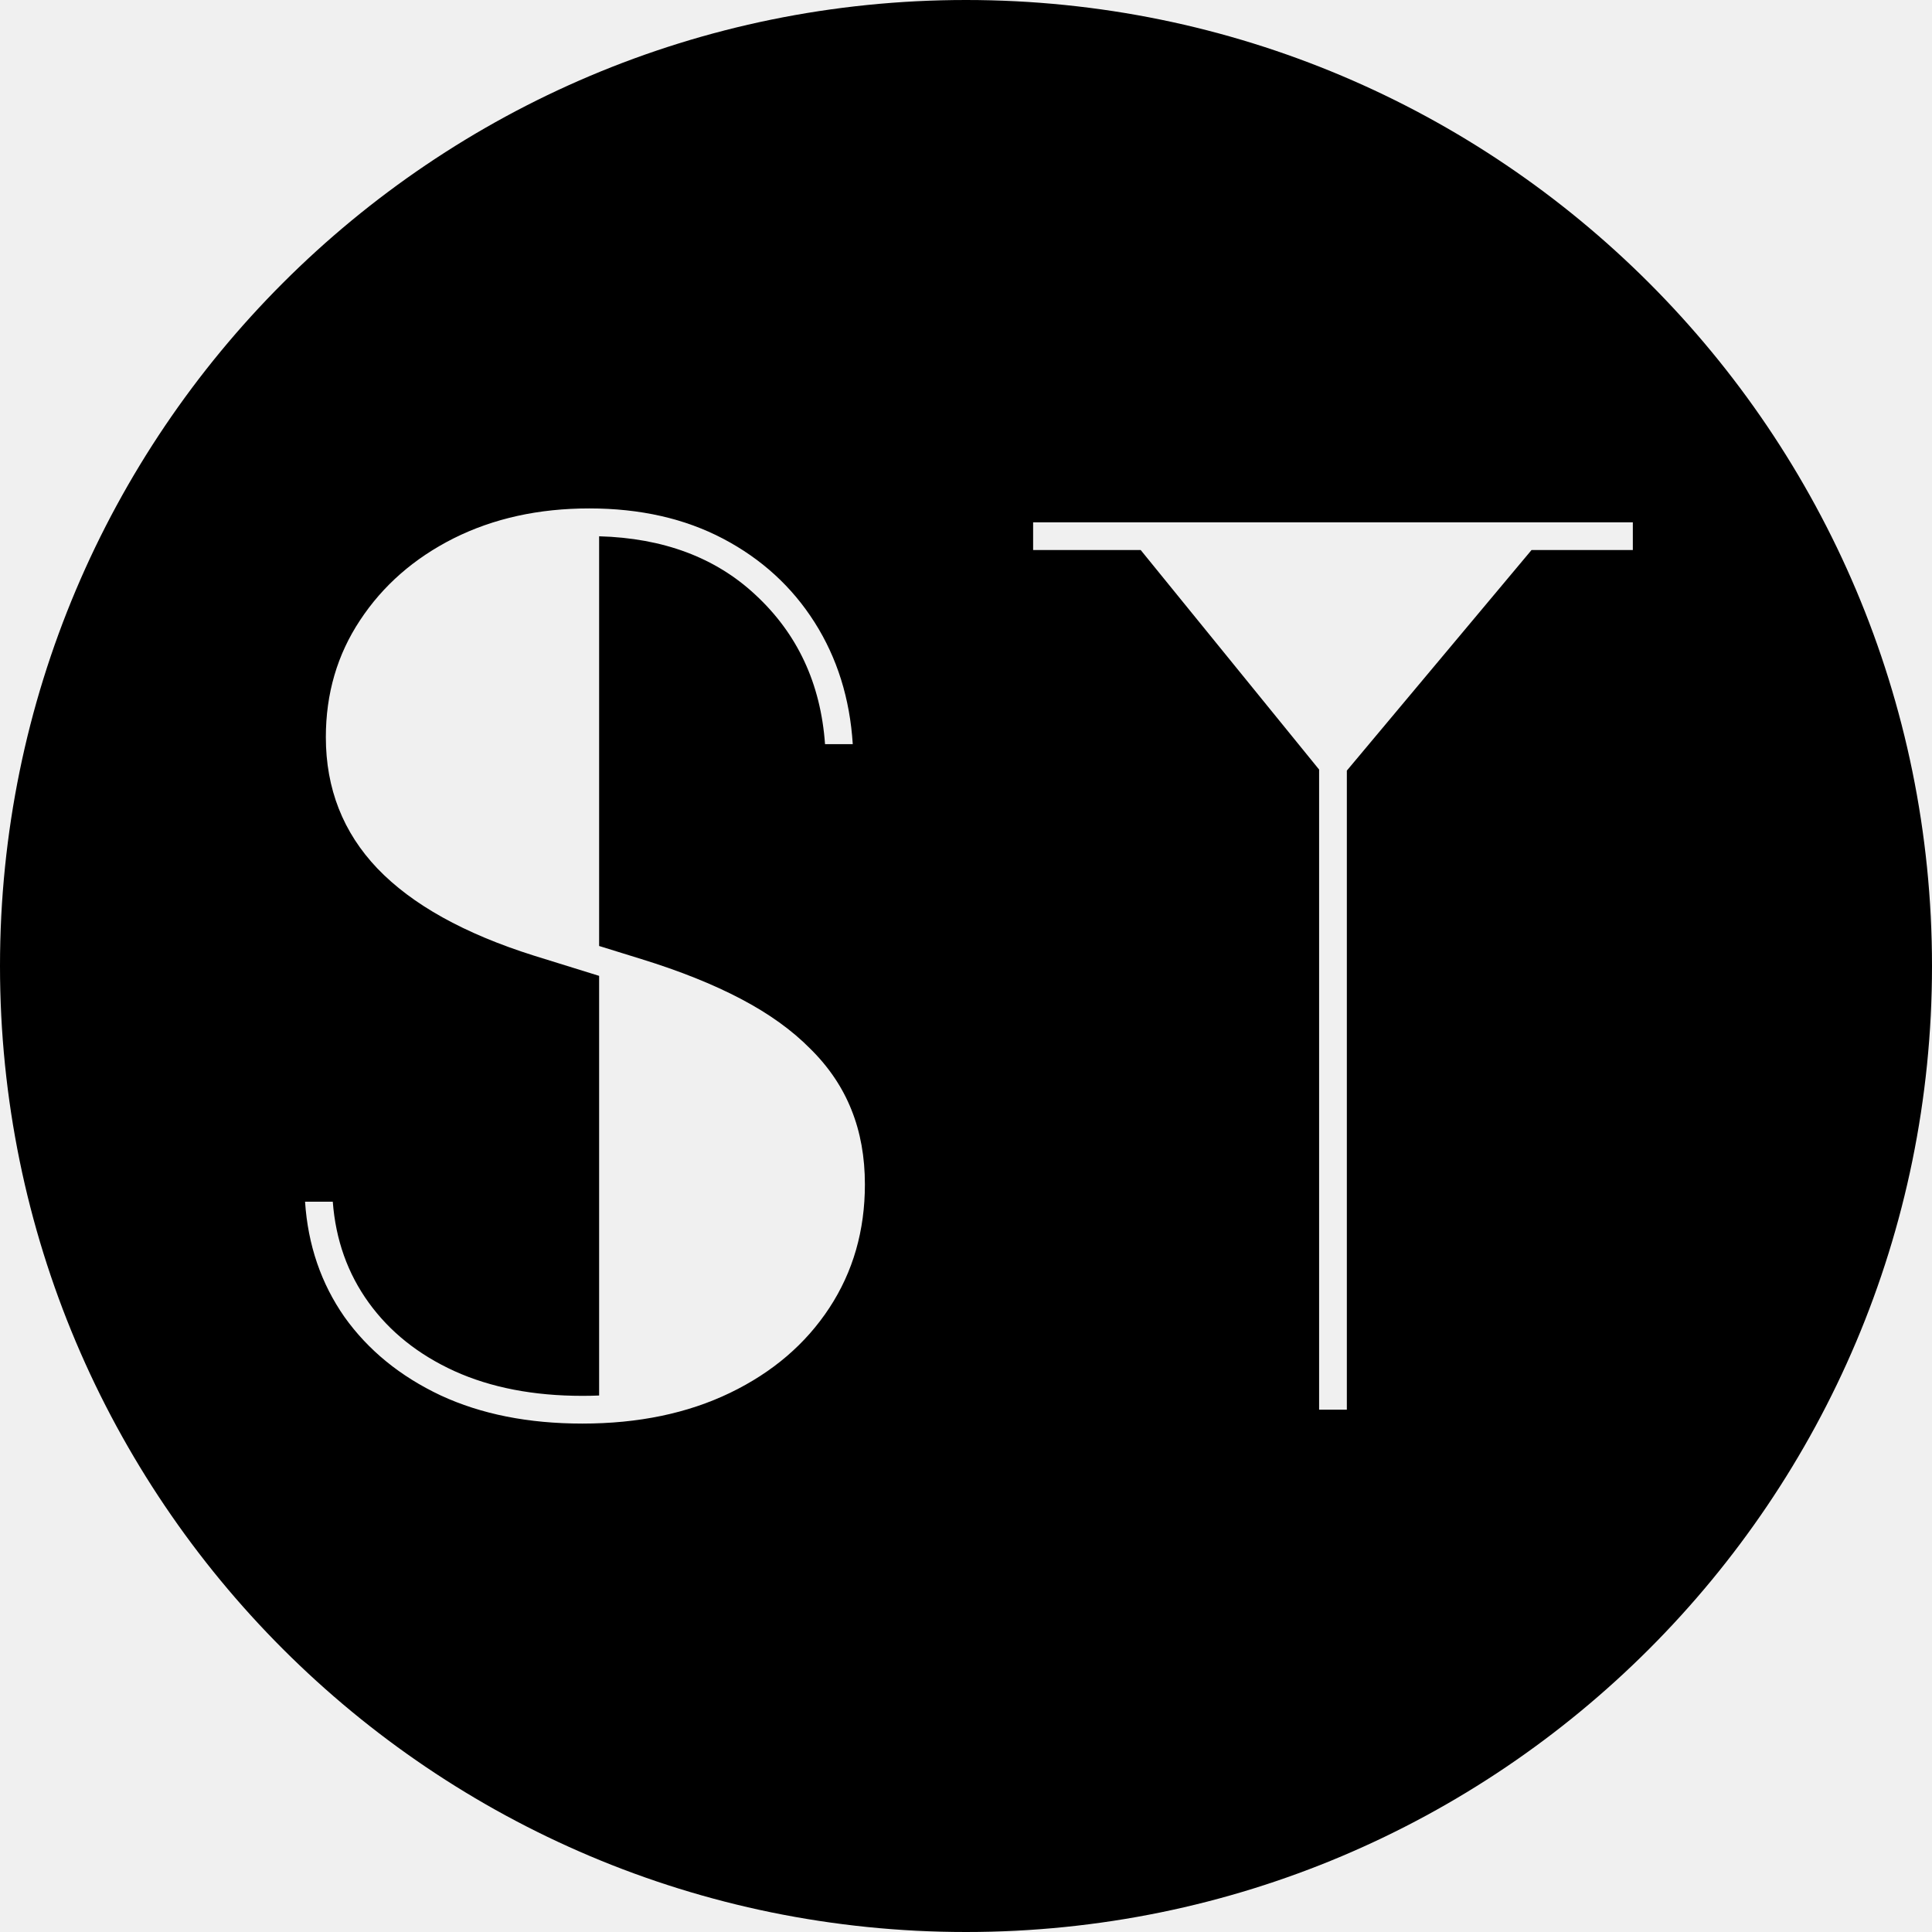
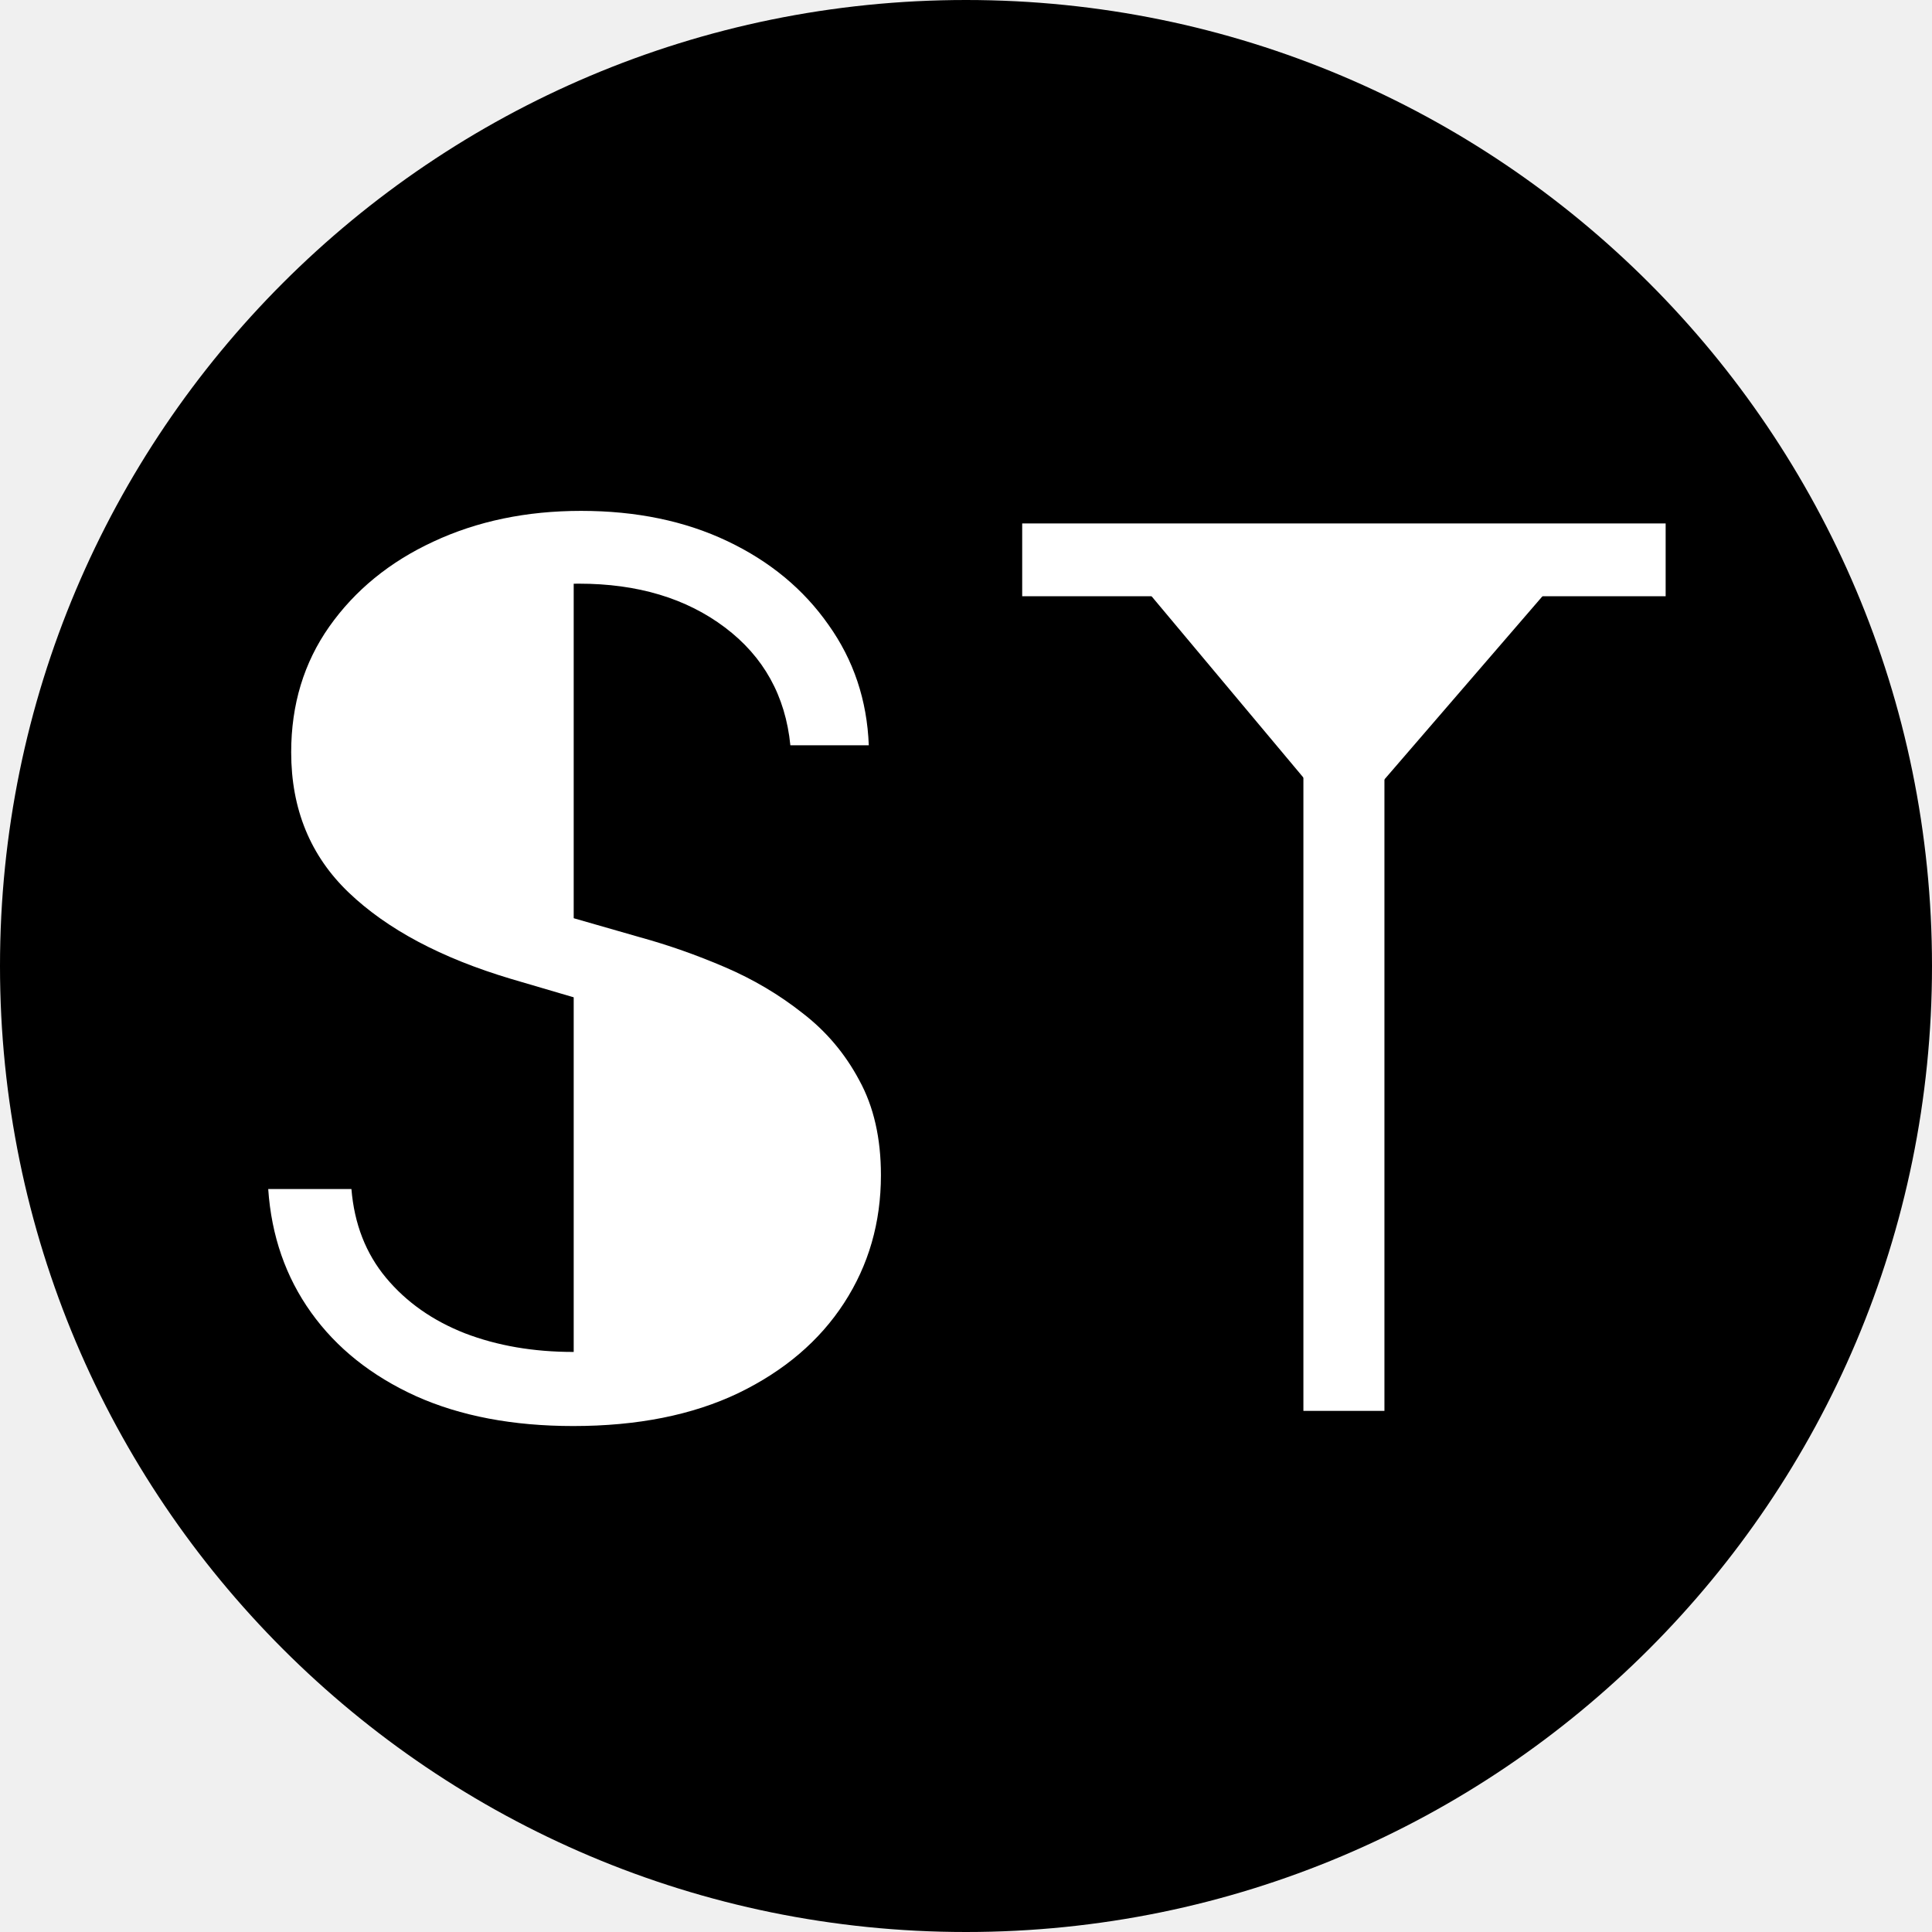
<svg xmlns="http://www.w3.org/2000/svg" width="152" height="152" viewBox="0 0 152 152" fill="none">
-   <path fill-rule="evenodd" clip-rule="evenodd" d="M76 152C117.974 152 152 117.974 152 76C152 34.026 117.974 0 76 0C34.026 0 0 34.026 0 76C0 117.974 34.026 152 76 152ZM59.42 46.784C62.739 49.852 64.568 53.773 64.909 58.545H67.091C66.864 54.955 65.864 51.761 64.091 48.966C62.318 46.17 59.92 43.977 56.898 42.386C53.875 40.795 50.364 40 46.364 40C42.386 40 38.83 40.784 35.693 42.352C32.58 43.92 30.125 46.068 28.329 48.795C26.534 51.5 25.636 54.568 25.636 58C25.636 62.045 26.989 65.489 29.693 68.329C32.42 71.171 36.523 73.454 42 75.182L47.136 76.776V109.792C46.703 109.81 46.264 109.818 45.818 109.818C41.977 109.818 38.625 109.17 35.761 107.875C32.92 106.58 30.671 104.784 29.011 102.489C27.352 100.193 26.409 97.546 26.182 94.546H24C24.227 97.954 25.261 100.977 27.102 103.614C28.966 106.227 31.489 108.284 34.67 109.784C37.852 111.261 41.568 112 45.818 112C50.227 112 54.102 111.193 57.443 109.58C60.784 107.966 63.386 105.739 65.25 102.898C67.114 100.057 68.046 96.818 68.046 93.182C68.046 91.023 67.693 89.068 66.989 87.318C66.284 85.546 65.204 83.943 63.75 82.511C62.318 81.057 60.5 79.75 58.295 78.591C56.091 77.432 53.477 76.386 50.455 75.454L47.136 74.425V42.192C52.189 42.333 56.283 43.863 59.42 46.784ZM81.281 41.091V43.273H89.744L103.781 60.545V110.909H105.963V60.627L120.494 43.273H128.463V41.091H81.281Z" fill="black" />
+   <circle cx="76" cy="76" r="76" fill="black" />
+   <path d="M25.136 55.909C28.136 40.409 45.136 41.409 45.136 41.409V75.909C45.136 75.909 67.713 79.909 64.636 95.909C62.136 108.909 45.136 111.409 45.136 111.409V75.909C45.136 75.909 22.136 71.409 25.136 55.909Z" fill="white" />
+   <path d="M105.746 65L89 45H123L105.746 65Z" fill="white" />
+   <path d="M62.182 58.636C61.795 54.75 60.08 51.659 57.034 49.364C53.989 47.068 50.159 45.92 45.545 45.92C42.295 45.92 39.432 46.477 36.955 47.591C34.5 48.705 32.568 50.25 31.159 52.227C29.773 54.182 29.079 56.409 29.079 58.909C29.079 60.75 29.477 62.364 30.273 63.75C31.068 65.136 32.136 66.329 33.477 67.329C34.841 68.307 36.341 69.148 37.977 69.852C39.636 70.557 41.307 71.148 42.989 71.625L50.352 73.739C52.58 74.352 54.807 75.136 57.034 76.091C59.261 77.046 61.295 78.25 63.136 79.704C65 81.136 66.489 82.898 67.602 84.989C68.739 87.057 69.307 89.546 69.307 92.454C69.307 96.182 68.341 99.534 66.409 102.511C64.477 105.489 61.705 107.852 58.091 109.602C54.477 111.33 50.148 112.193 45.102 112.193C40.352 112.193 36.227 111.409 32.727 109.841C29.227 108.25 26.477 106.057 24.477 103.261C22.477 100.466 21.352 97.227 21.102 93.546H27.648C27.875 96.296 28.784 98.625 30.375 100.534C31.966 102.443 34.034 103.898 36.58 104.898C39.125 105.875 41.966 106.364 45.102 106.364C48.58 106.364 51.67 105.784 54.375 104.625C57.102 103.443 59.239 101.807 60.784 99.716C62.352 97.602 63.136 95.148 63.136 92.352C63.136 89.989 62.523 88.011 61.295 86.421C60.068 84.807 58.352 83.454 56.148 82.364C53.966 81.273 51.432 80.307 48.545 79.466L40.193 77.011C34.716 75.375 30.466 73.114 27.443 70.227C24.421 67.341 22.909 63.659 22.909 59.182C22.909 55.432 23.909 52.136 25.909 49.295C27.932 46.432 30.659 44.205 34.091 42.614C37.545 41 41.42 40.193 45.716 40.193C50.057 40.193 53.898 40.989 57.239 42.58C60.58 44.17 63.227 46.364 65.182 49.159C67.159 51.932 68.216 55.091 68.352 58.636H62.182ZM80.421 46.909V41.182H131.045V46.909H108.92V111H102.545V46.909H80.421Z" fill="white" />
</svg>
